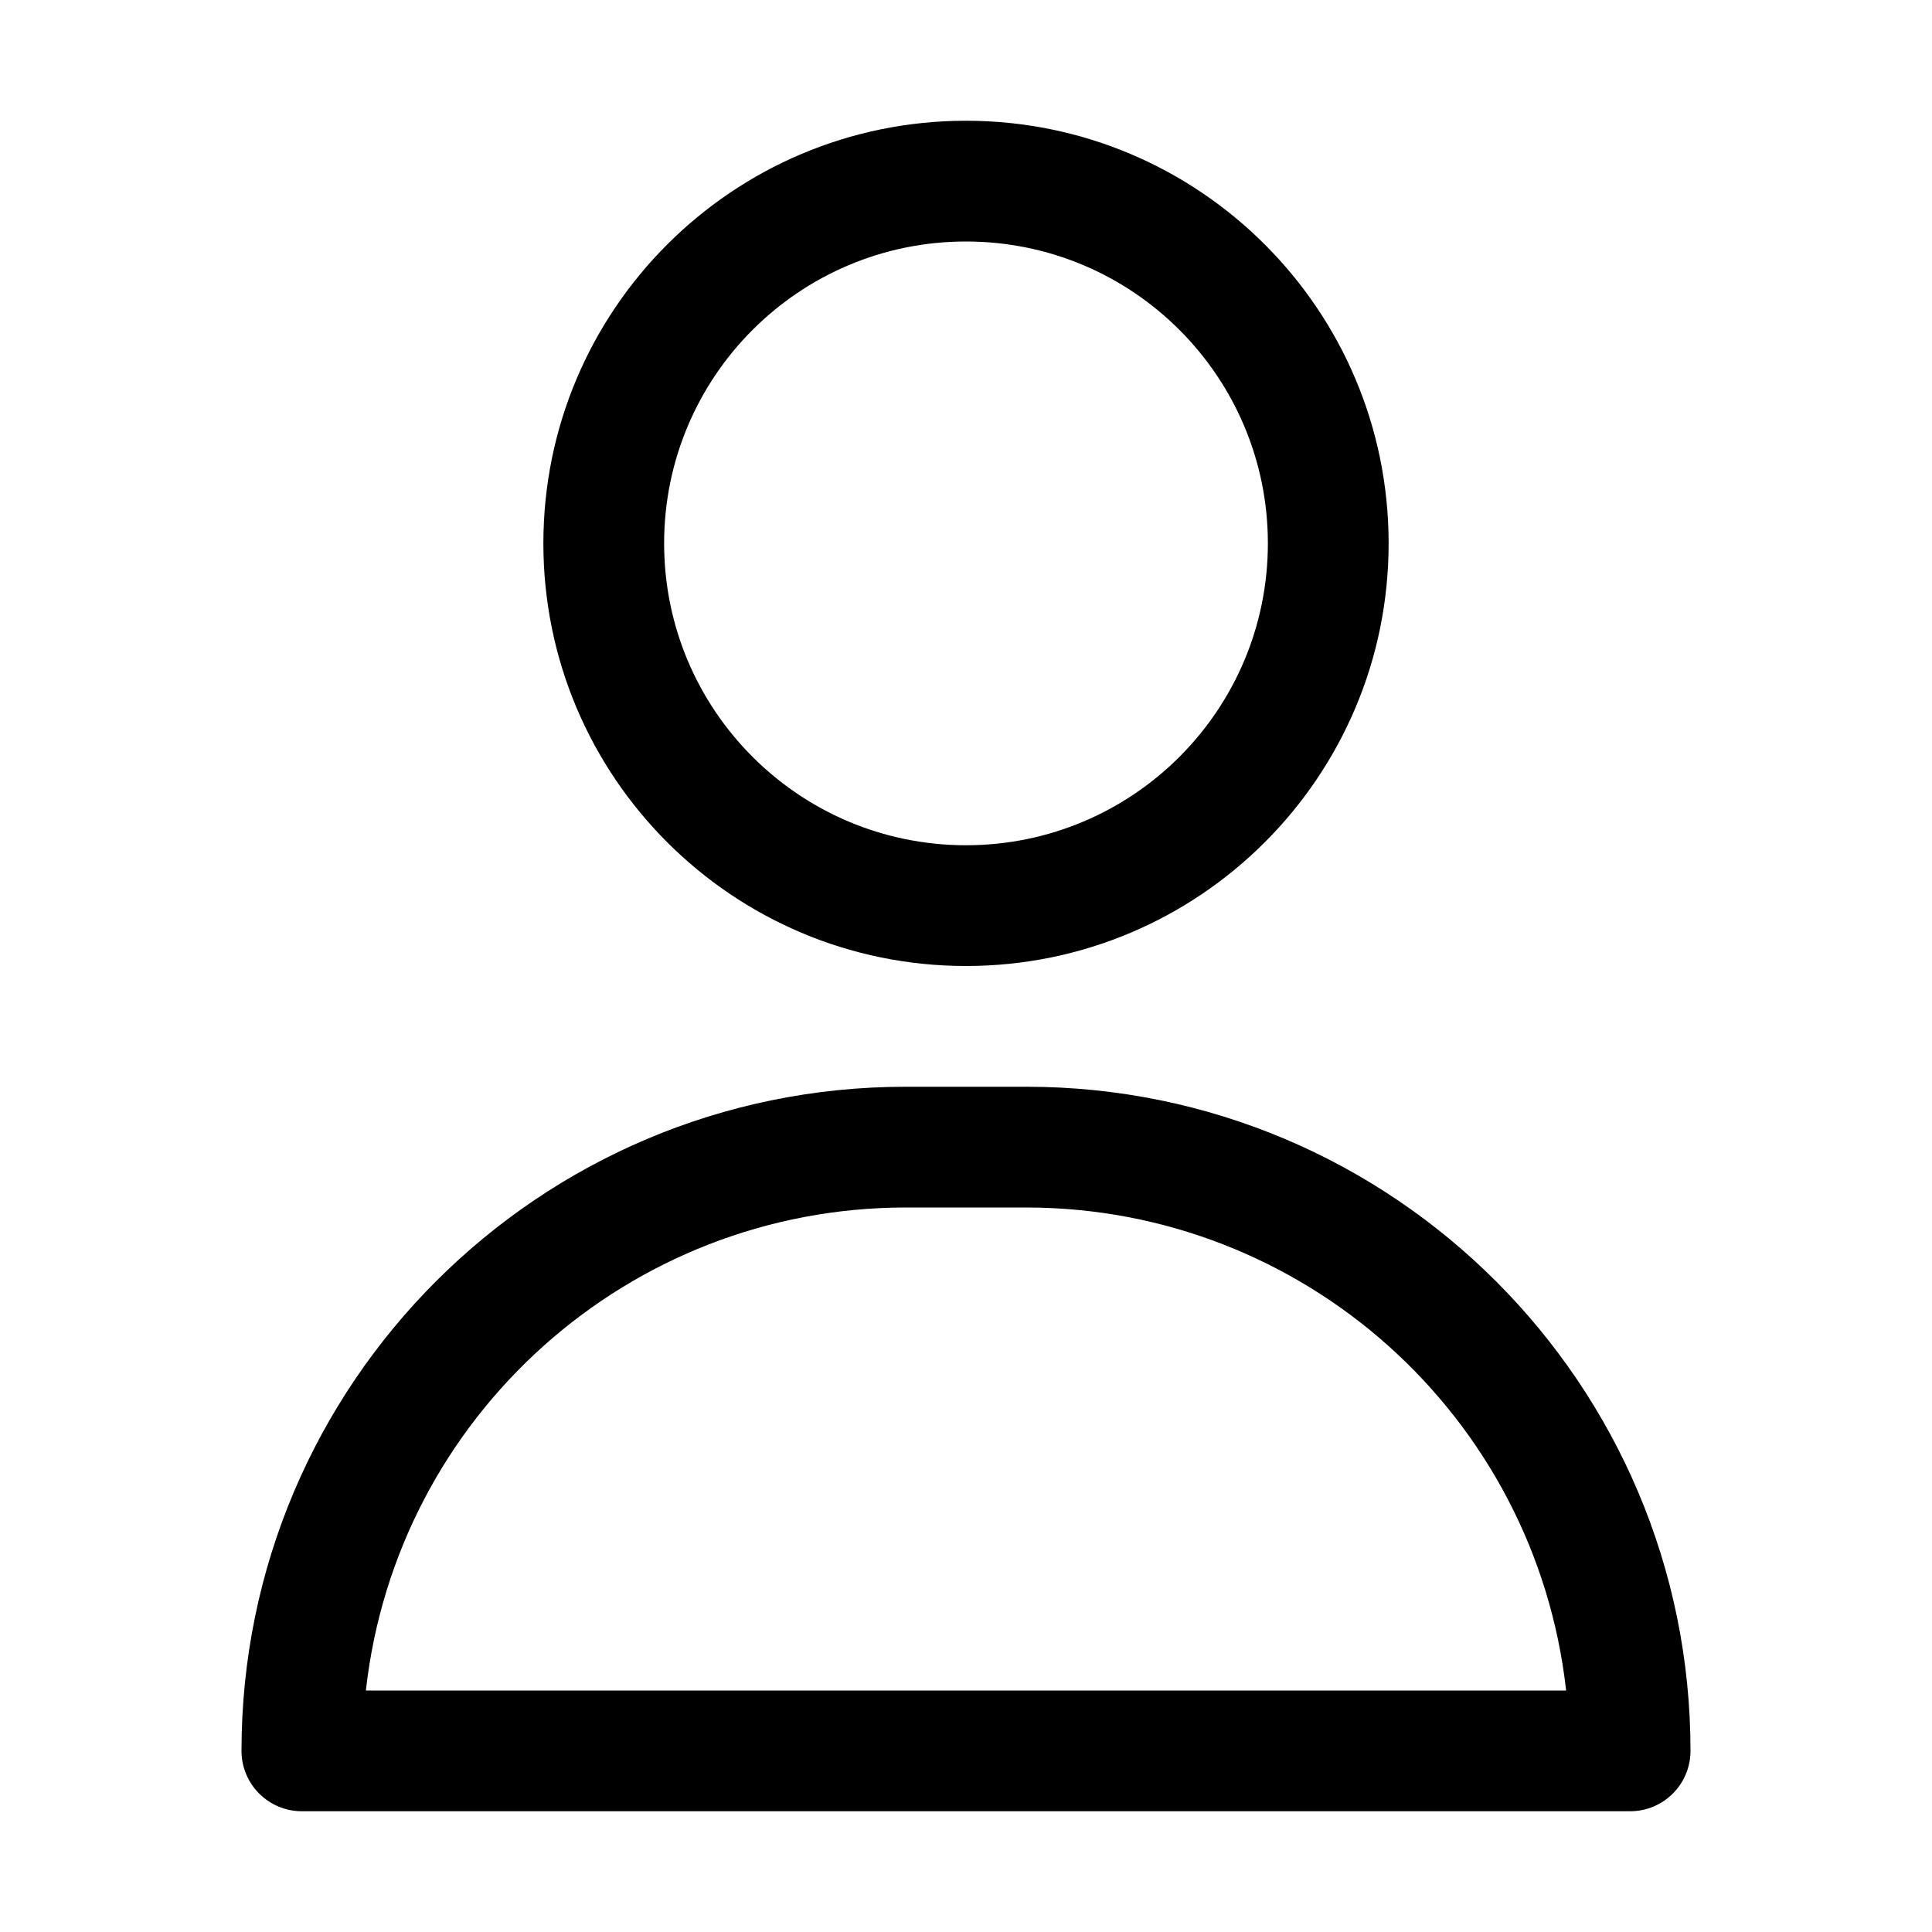
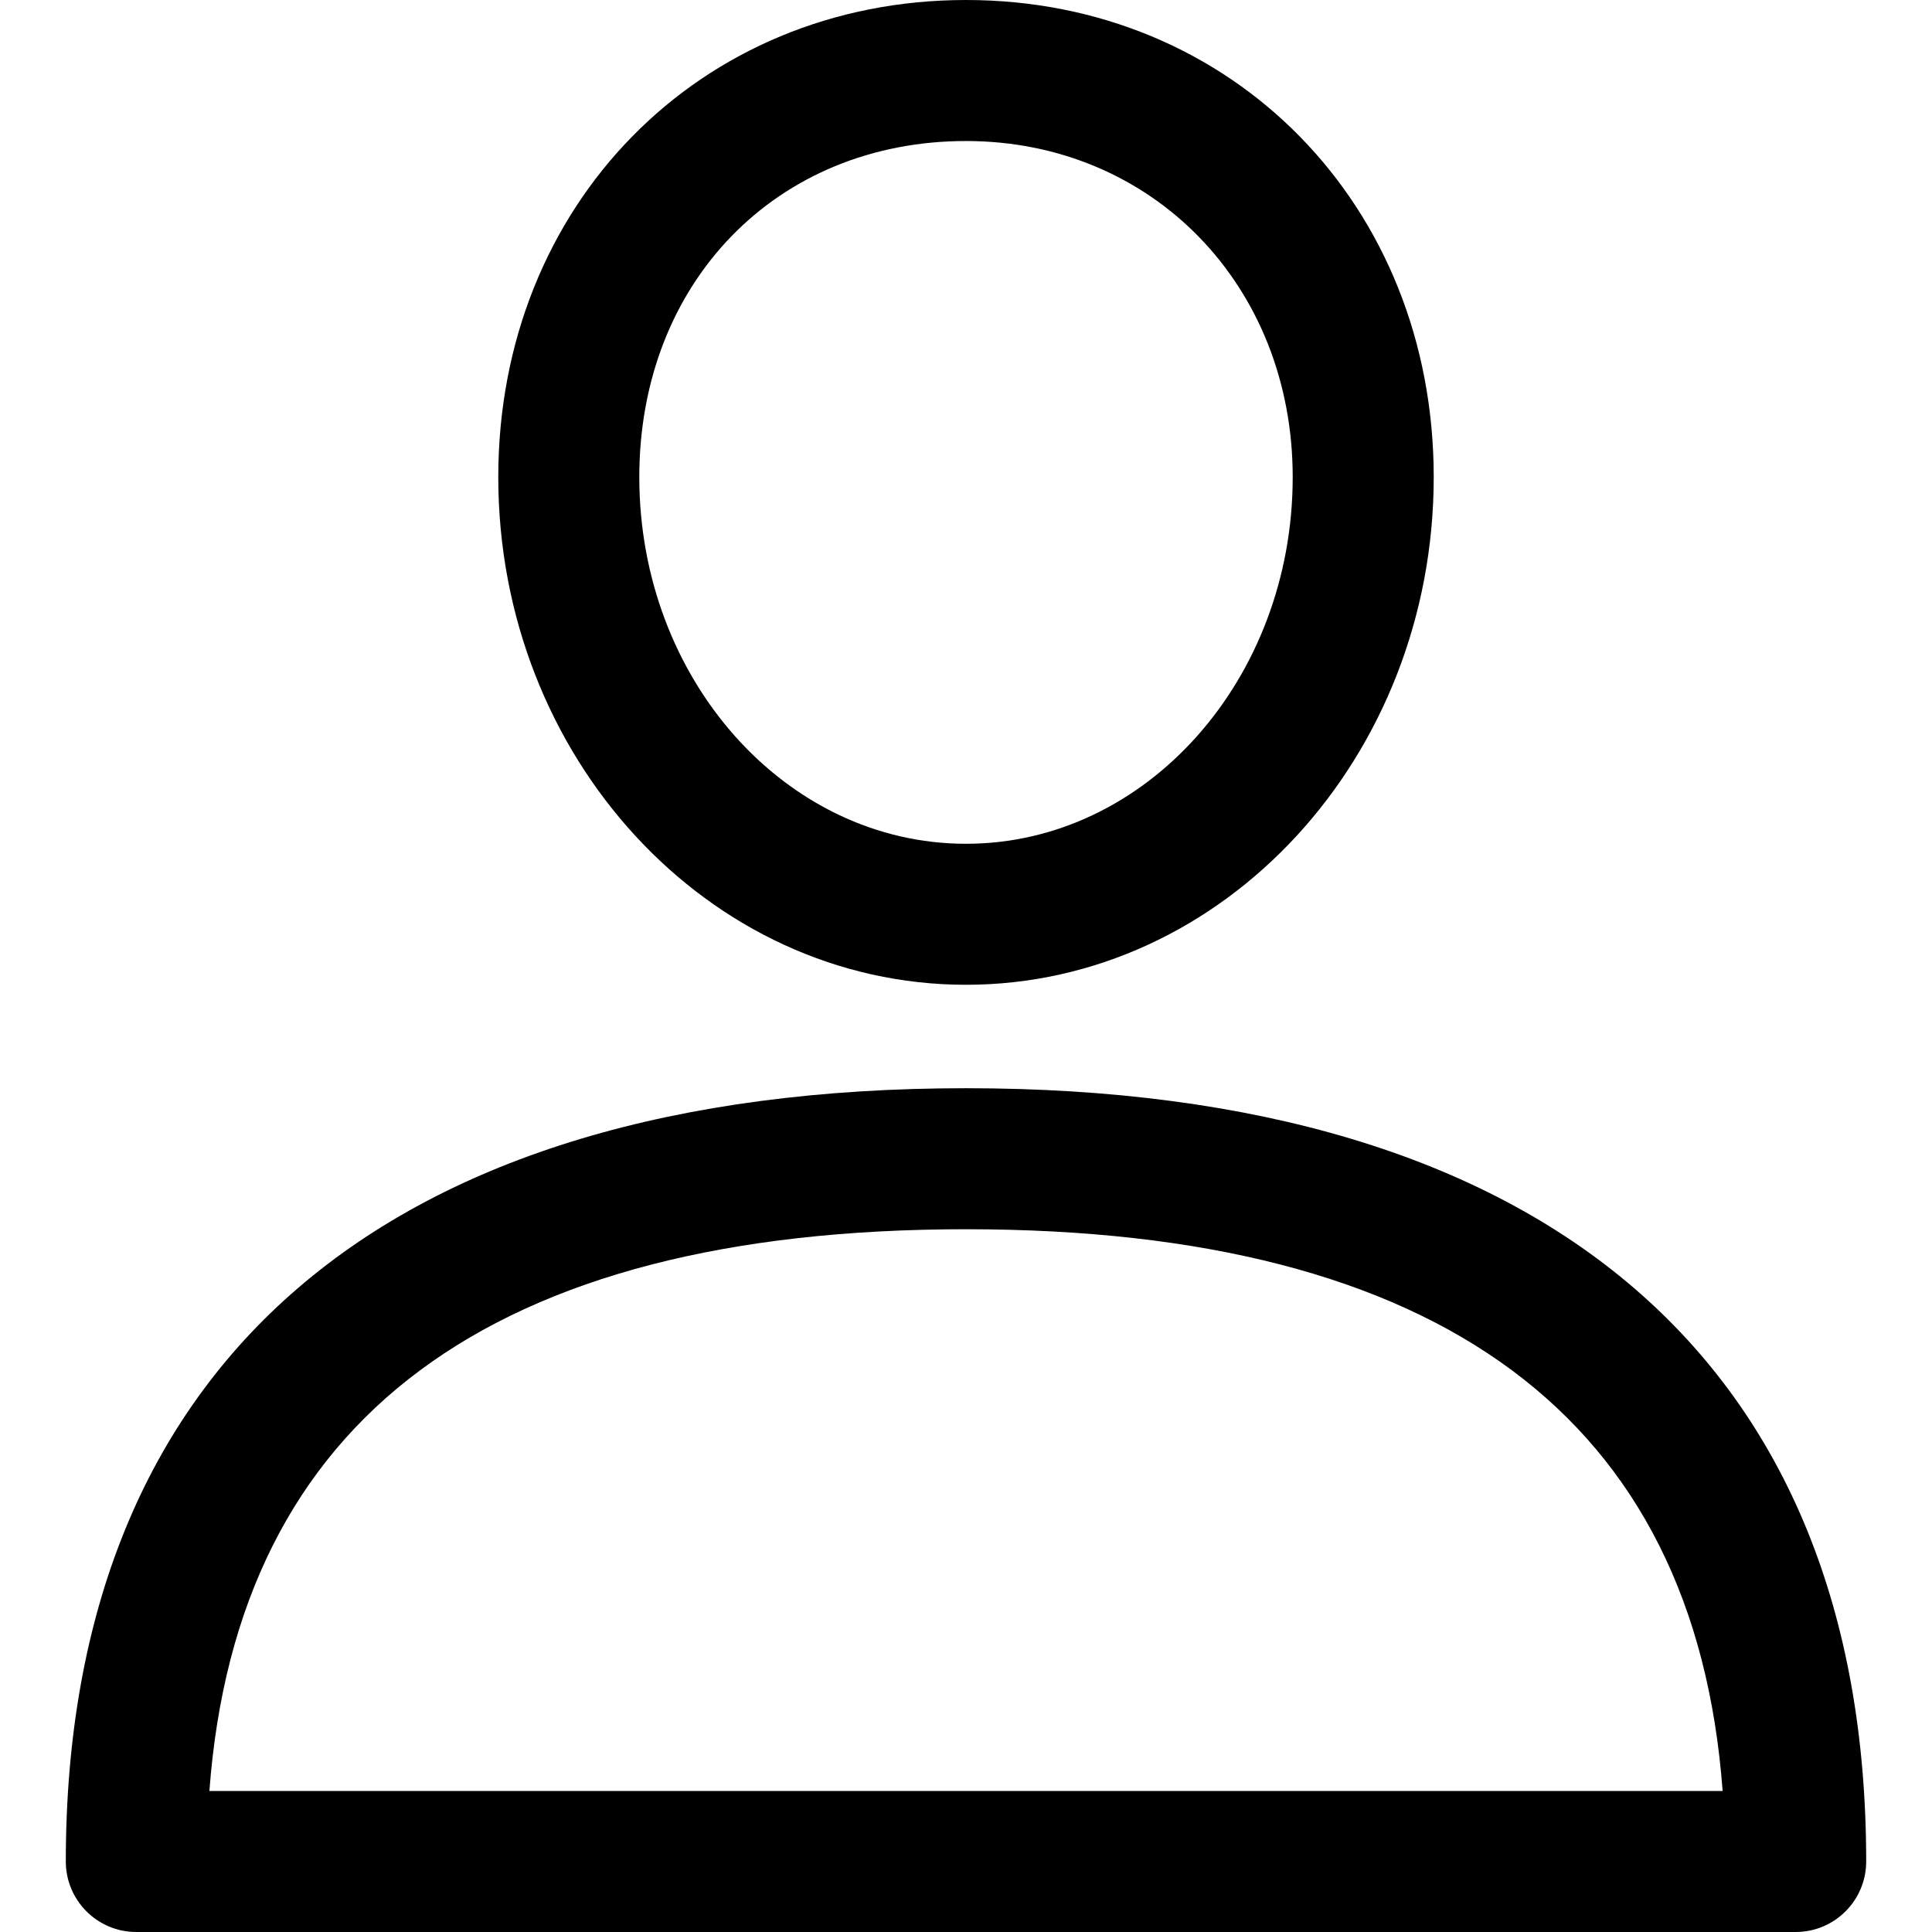
- <svg xmlns="http://www.w3.org/2000/svg" viewBox="0 0 32 32">
-   <g id="about">
-     <path d="M16,16A7,7,0,1,0,9,9,7,7,0,0,0,16,16ZM16,4a5,5,0,1,1-5,5A5,5,0,0,1,16,4Z" />
-     <path d="M17,18H15A11,11,0,0,0,4,29a1,1,0,0,0,1,1H27a1,1,0,0,0,1-1A11,11,0,0,0,17,18ZM6.06,28A9,9,0,0,1,15,20h2a9,9,0,0,1,8.94,8Z" />
+ <svg xmlns="http://www.w3.org/2000/svg" version="1.1" id="Capa_1" x="0px" y="0px" viewBox="0 0 512 512" style="enable-background:new 0 0 512 512;" xml:space="preserve">
+   <g>
+     <g>
+       <path d="M256,288.389c-153.837,0-238.56,72.776-238.56,204.925c0,10.321,8.365,18.686,18.686,18.686h439.747    c10.321,0,18.686-8.365,18.686-18.686C494.56,361.172,409.837,288.389,256,288.389z M55.492,474.628    c7.35-98.806,74.713-148.866,200.508-148.866s193.159,50.06,200.515,148.866H55.492z" />
+     </g>
  </g>
+   <g>
+     <g>
+       <path d="M256,0c-70.665,0-123.951,54.358-123.951,126.437c0,74.19,55.604,134.54,123.951,134.54s123.951-60.35,123.951-134.534    C379.951,54.358,326.665,0,256,0z M256,223.611c-47.743,0-86.579-43.589-86.579-97.168c0-51.611,36.413-89.071,86.579-89.071    c49.363,0,86.579,38.288,86.579,89.071C342.579,180.022,303.743,223.611,256,223.611z" />
+     </g>
+   </g>
+   <g>
+ </g>
+   <g>
+ </g>
+   <g>
+ </g>
+   <g>
+ </g>
+   <g>
+ </g>
+   <g>
+ </g>
+   <g>
+ </g>
+   <g>
+ </g>
+   <g>
+ </g>
+   <g>
+ </g>
+   <g>
+ </g>
+   <g>
+ </g>
+   <g>
+ </g>
+   <g>
+ </g>
+   <g>
+ </g>
</svg>
